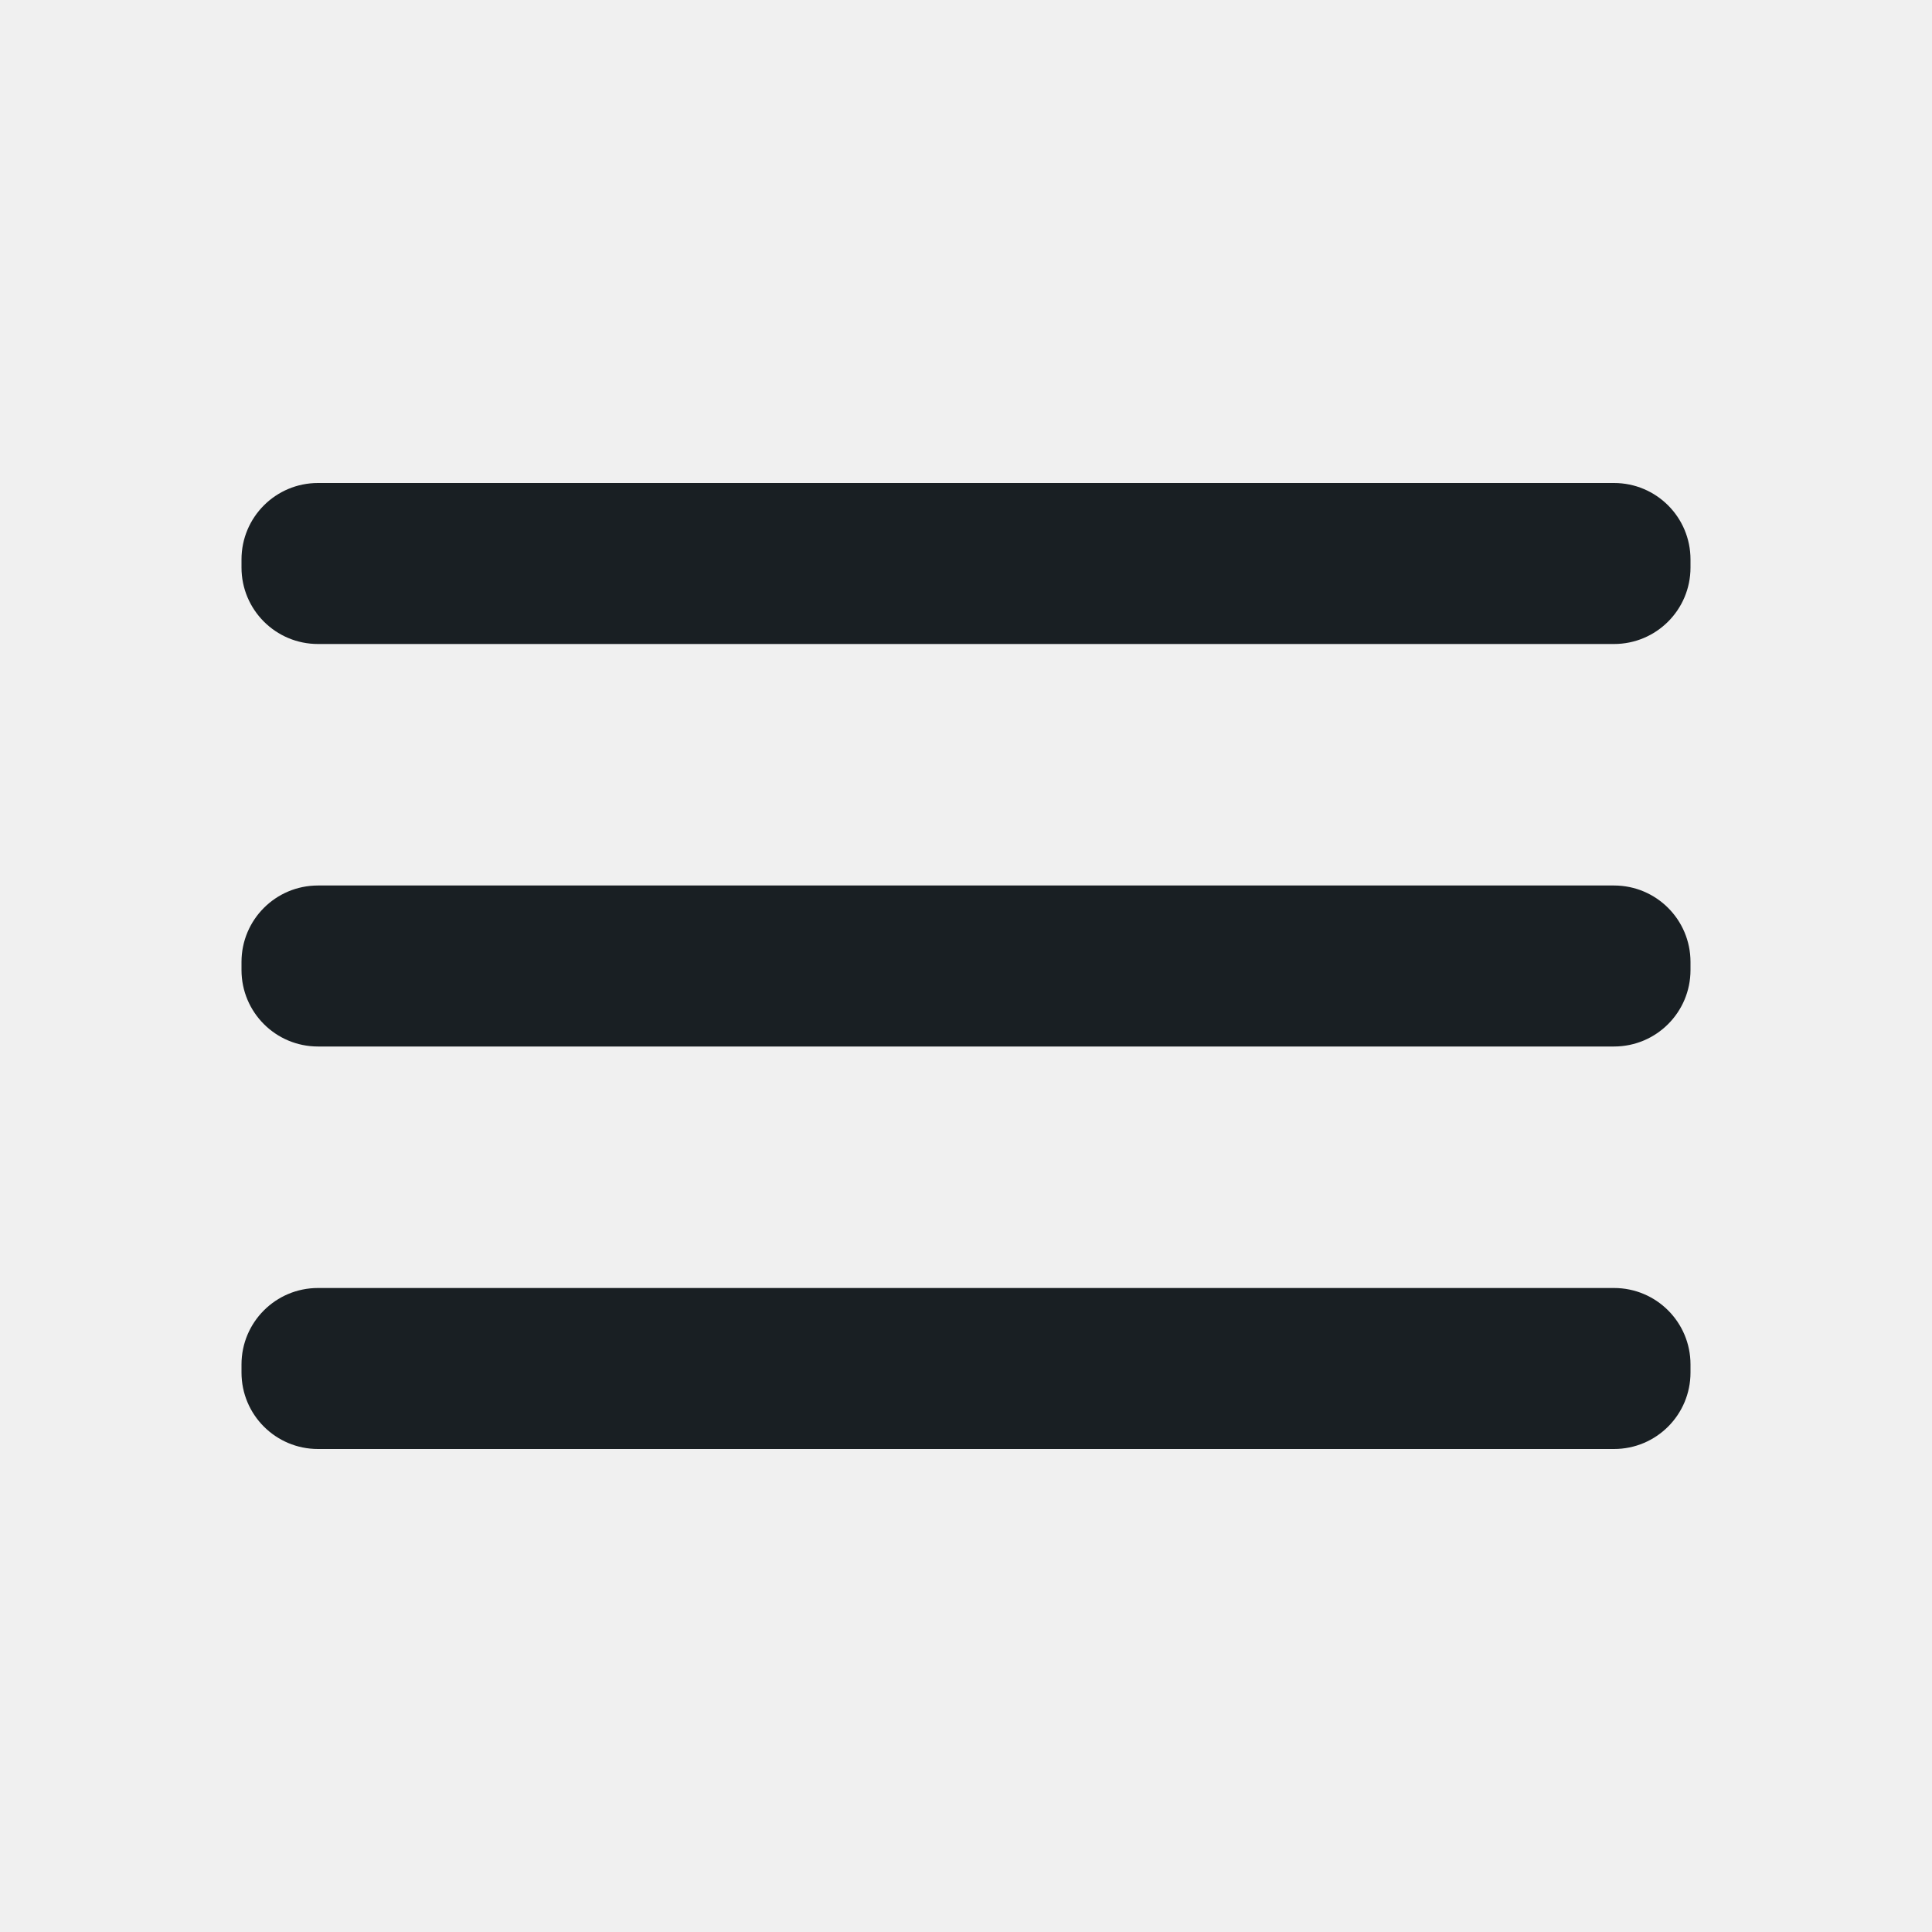
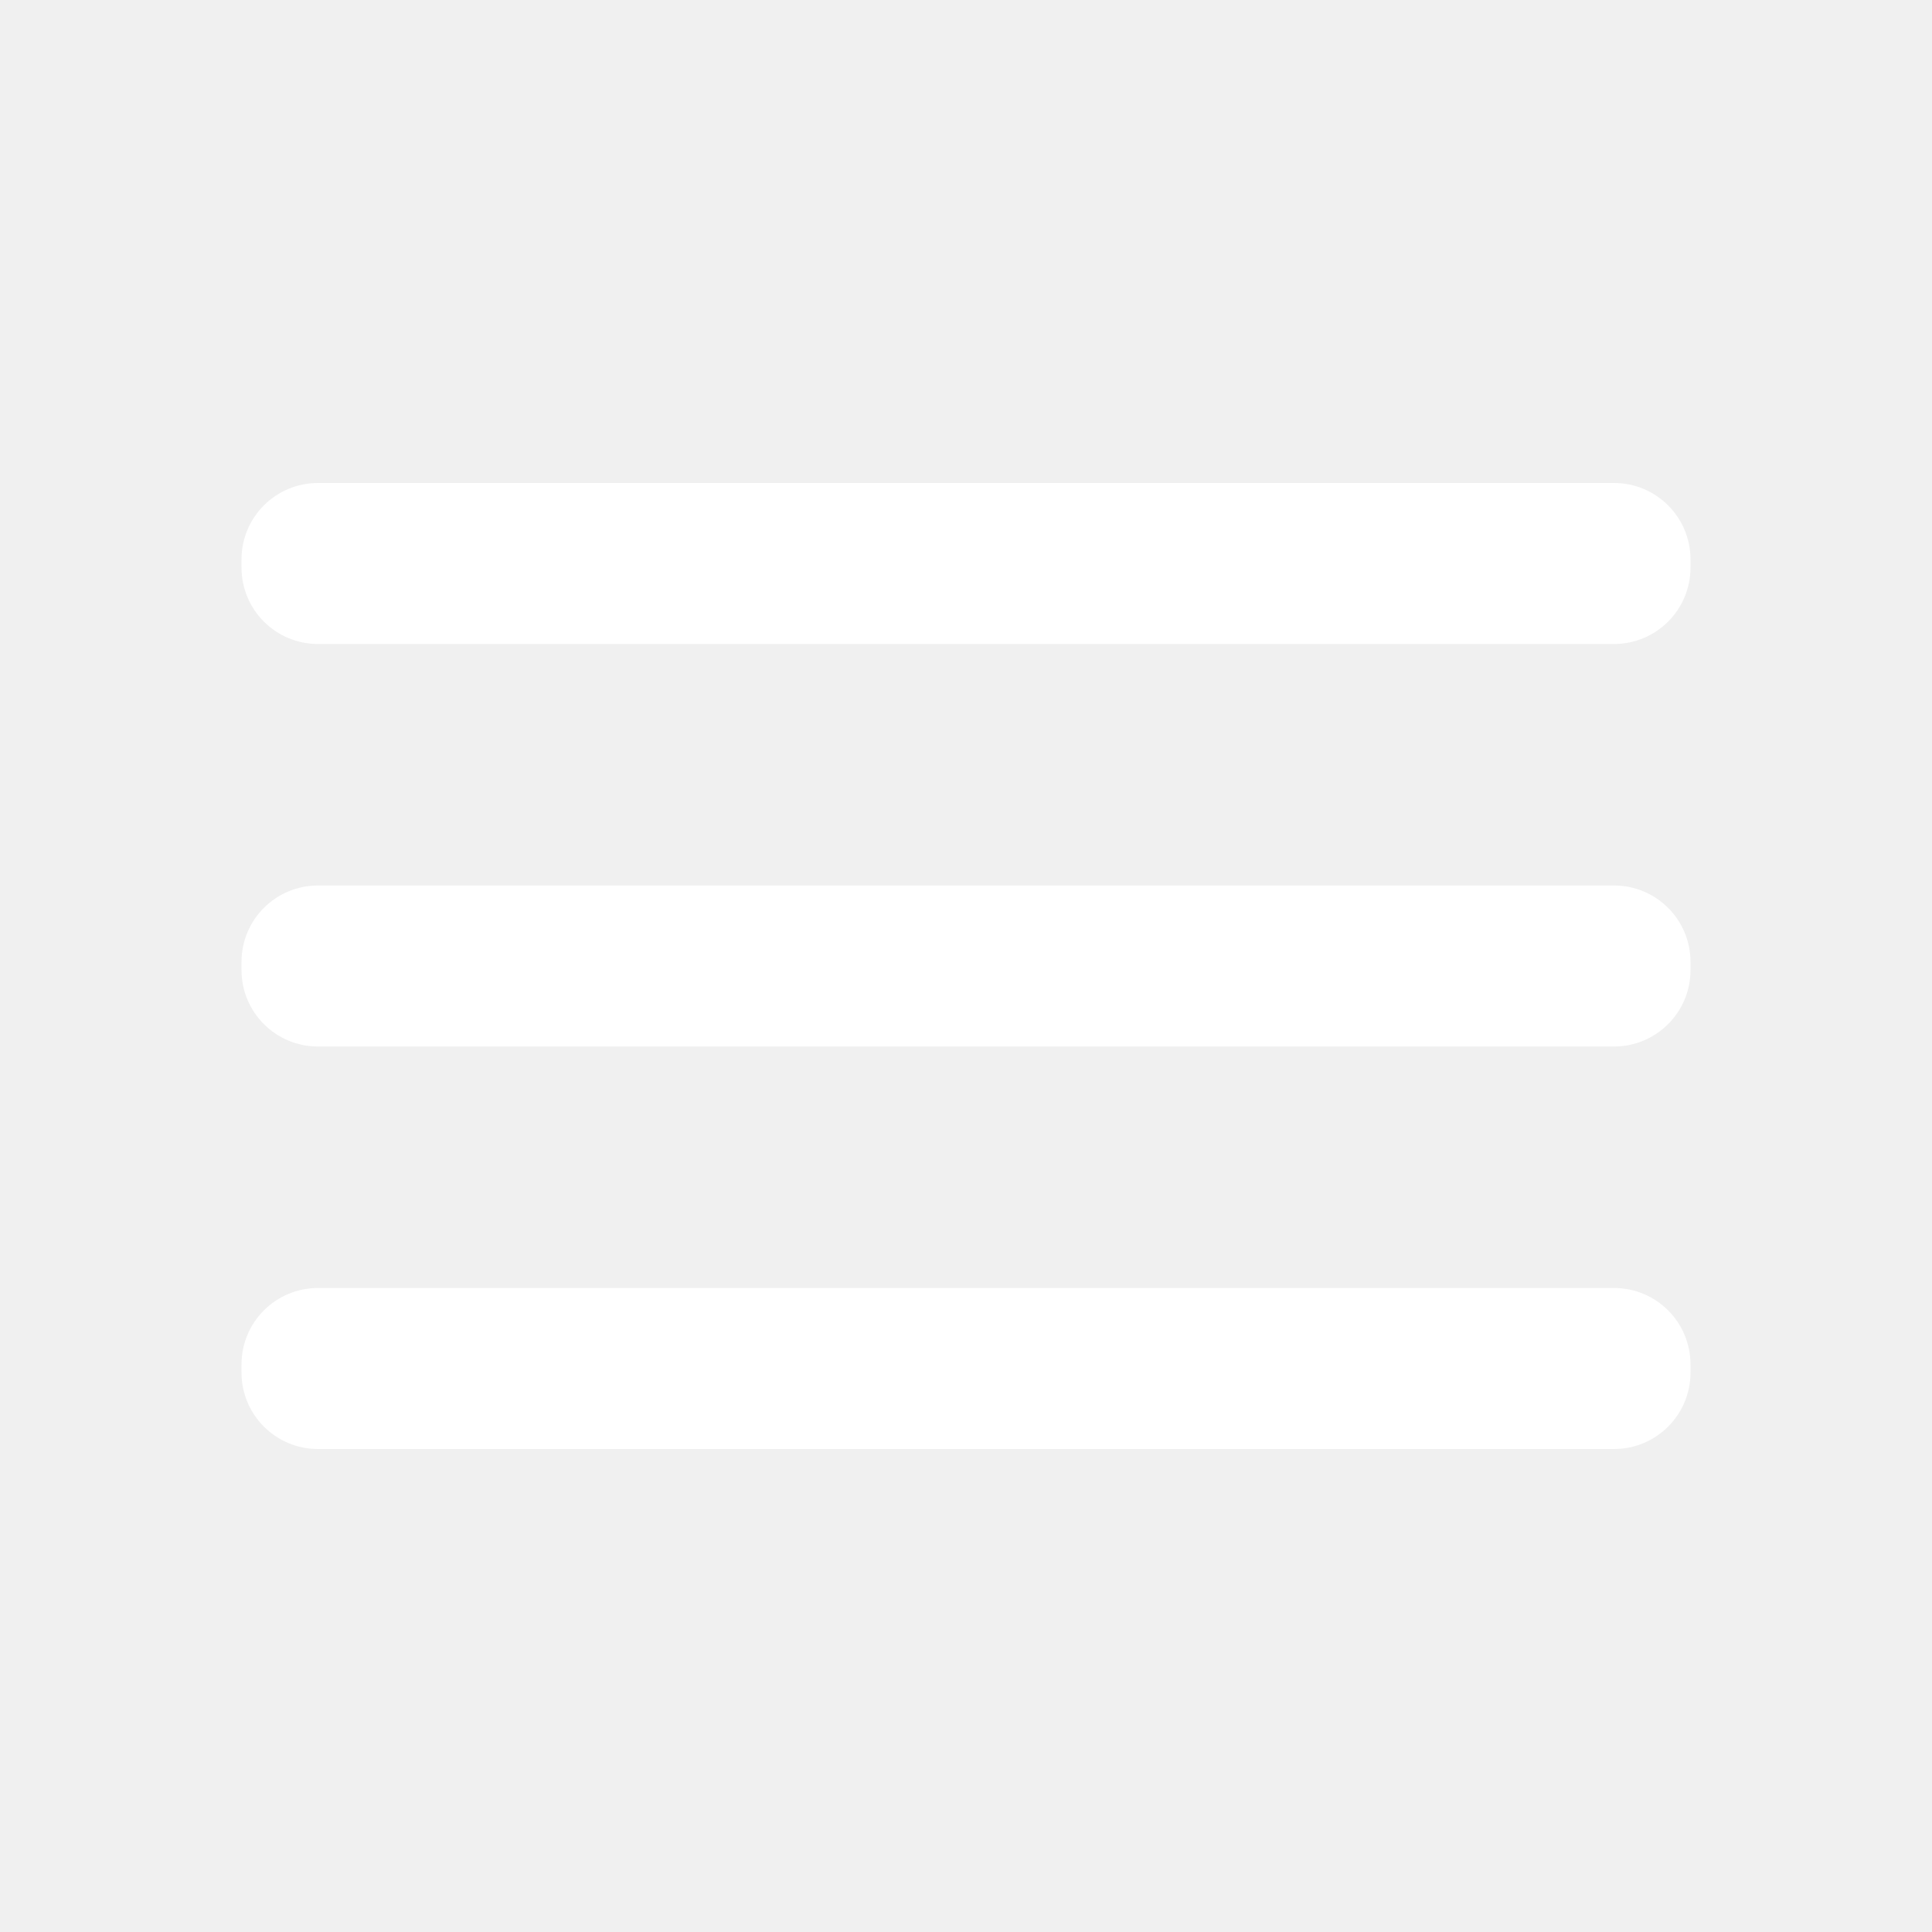
<svg xmlns="http://www.w3.org/2000/svg" width="24" height="24" viewBox="0 0 24 24" fill="none">
-   <path d="M20.05 11H3.95C3.425 11 3 11.425 3 11.95V12.05C3 12.575 3.425 13 3.95 13H20.05C20.575 13 21 12.575 21 12.05V11.95C21 11.425 20.575 11 20.05 11Z" fill="#191F23" />
-   <path d="M20.05 16H3.95C3.425 16 3 16.425 3 16.95V17.05C3 17.575 3.425 18 3.95 18H20.05C20.575 18 21 17.575 21 17.05V16.95C21 16.425 20.575 16 20.05 16Z" fill="#191F23" />
-   <path d="M20.05 6H3.95C3.425 6 3 6.425 3 6.95V7.05C3 7.575 3.425 8 3.95 8H20.05C20.575 8 21 7.575 21 7.05V6.95C21 6.425 20.575 6 20.05 6Z" fill="#191F23" />
+   <path d="M20.05 11H3.95C3.425 11 3 11.425 3 11.95V12.05C3 12.575 3.425 13 3.95 13H20.05C20.575 13 21 12.575 21 12.05V11.95C21 11.425 20.575 11 20.05 11Z" fill="#FFF" />
+   <path d="M20.05 16H3.95C3.425 16 3 16.425 3 16.95V17.05C3 17.575 3.425 18 3.95 18H20.05C20.575 18 21 17.575 21 17.05V16.95C21 16.425 20.575 16 20.05 16Z" fill="#FFF" />
+   <path d="M20.05 6H3.95C3.425 6 3 6.425 3 6.95V7.05C3 7.575 3.425 8 3.95 8H20.05C20.575 8 21 7.575 21 7.05V6.95C21 6.425 20.575 6 20.05 6Z" fill="#FFF" />
</svg>
